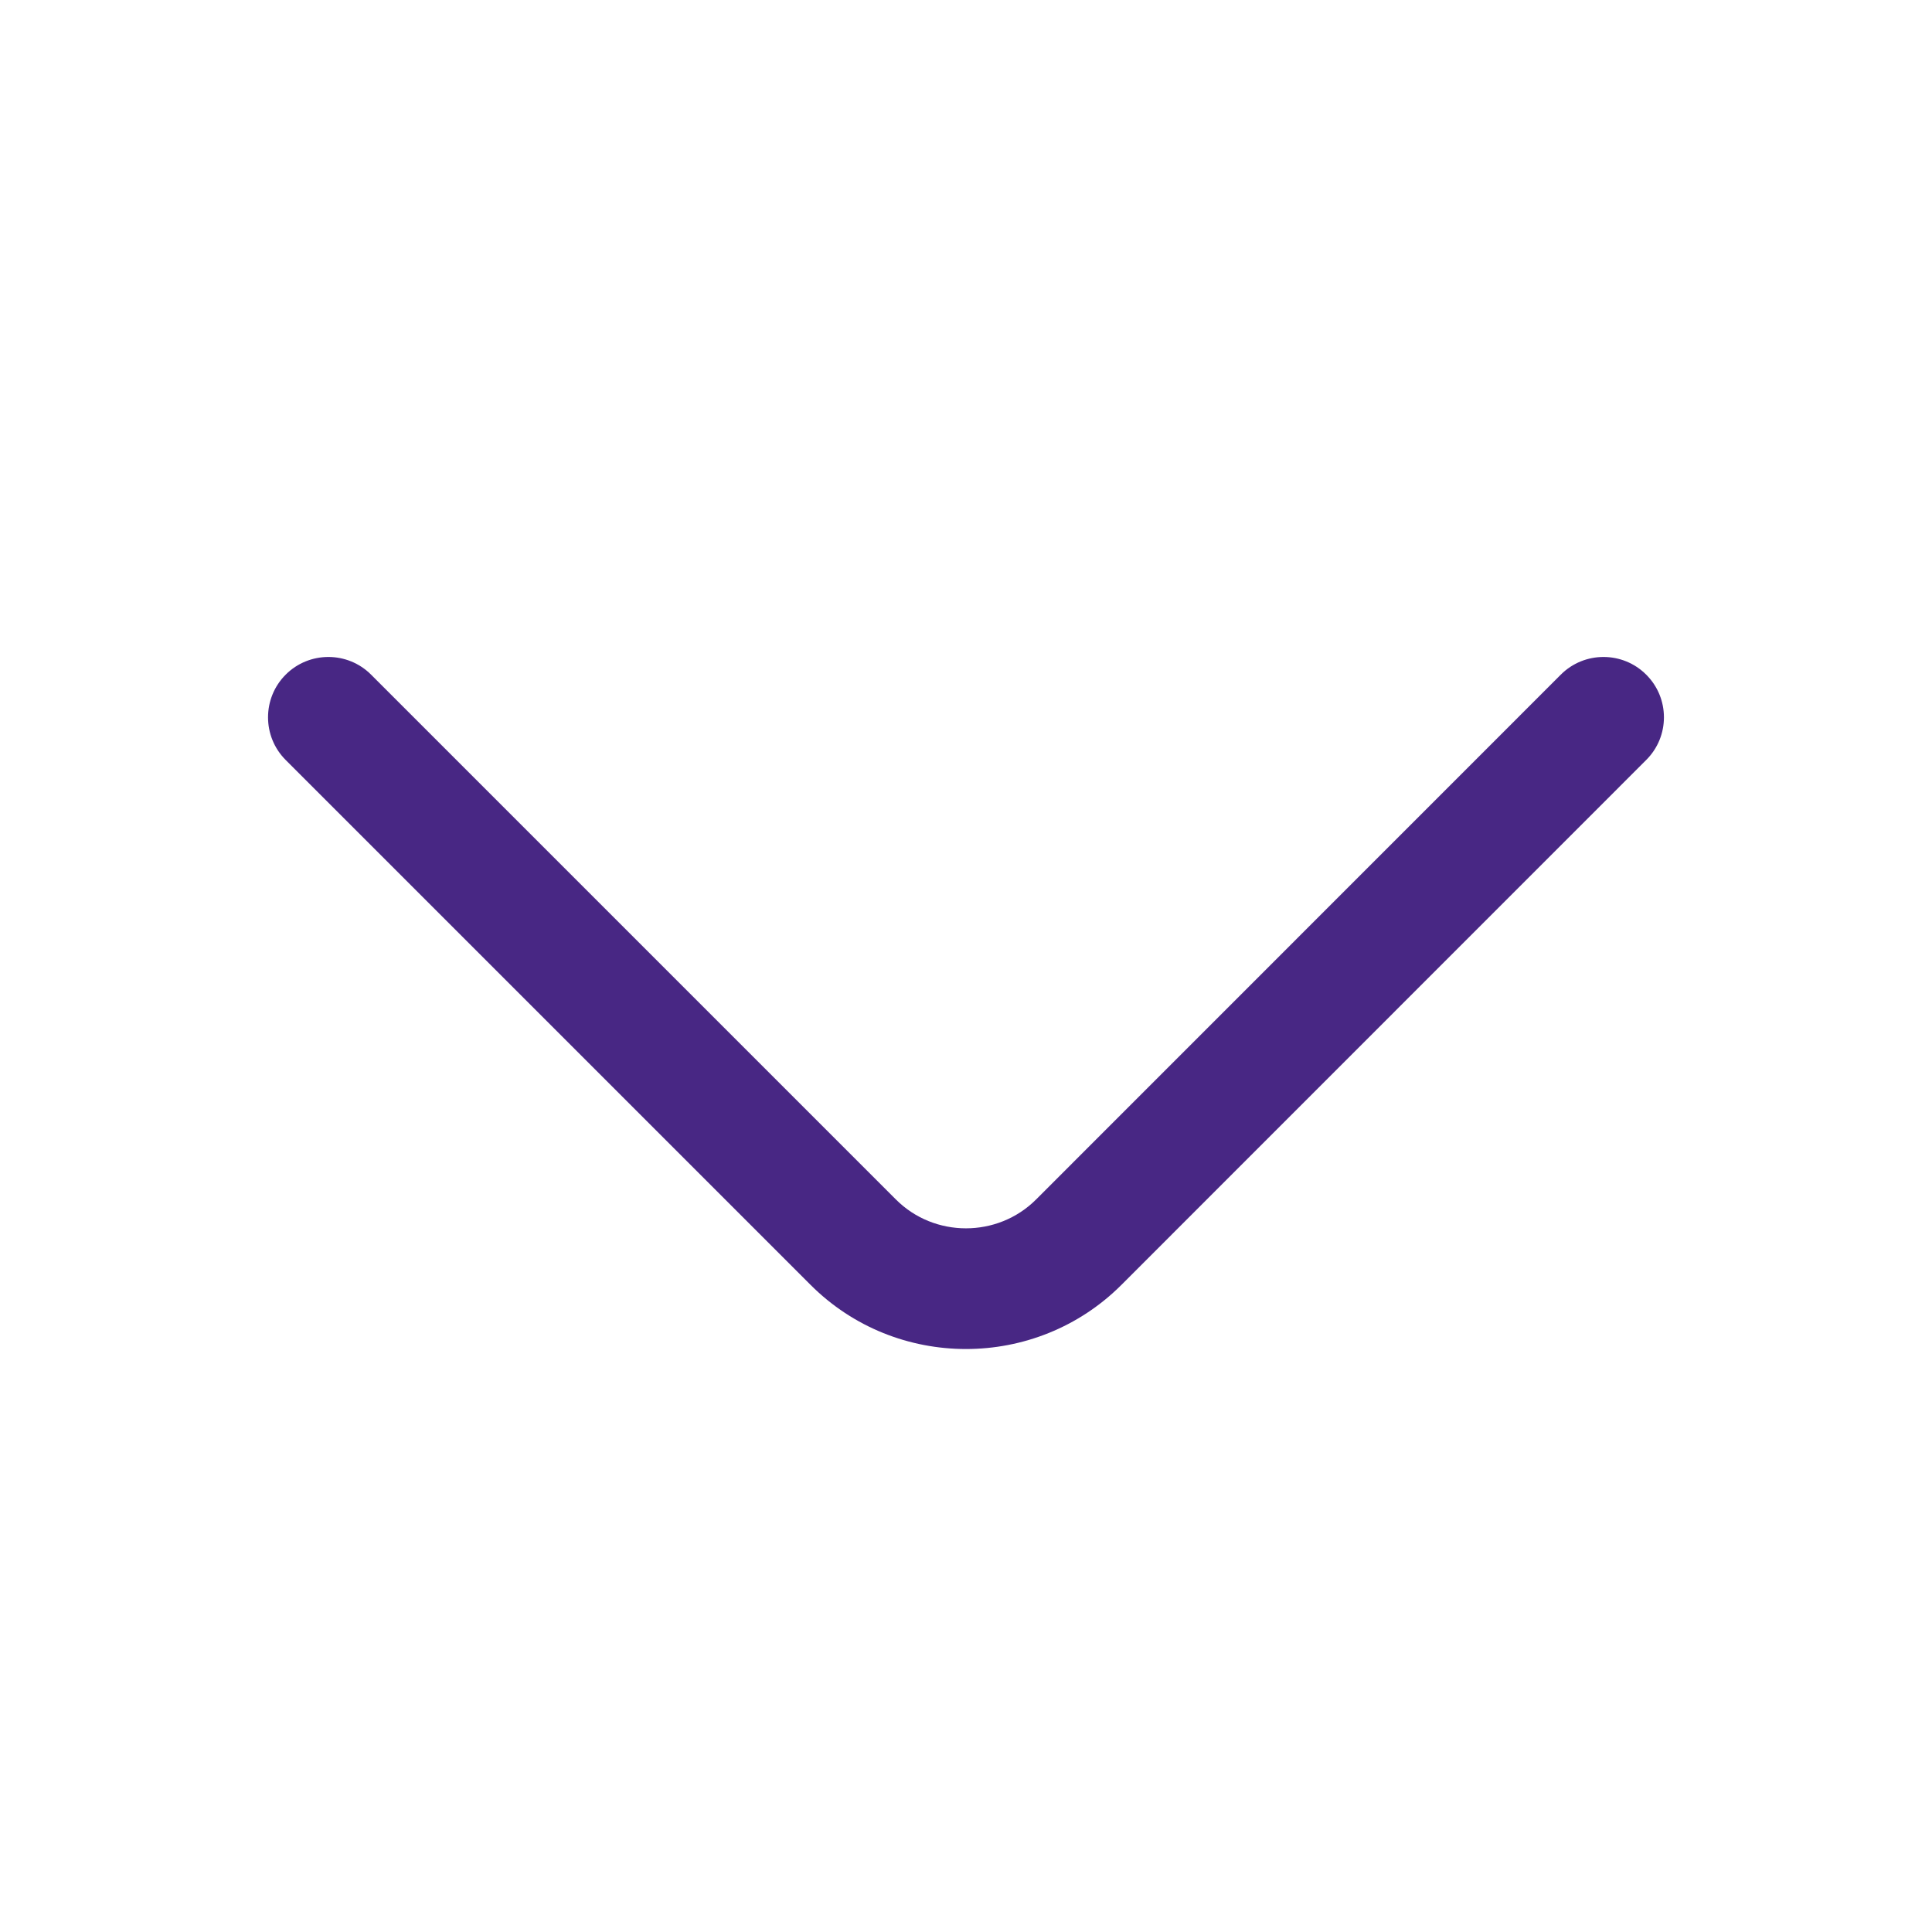
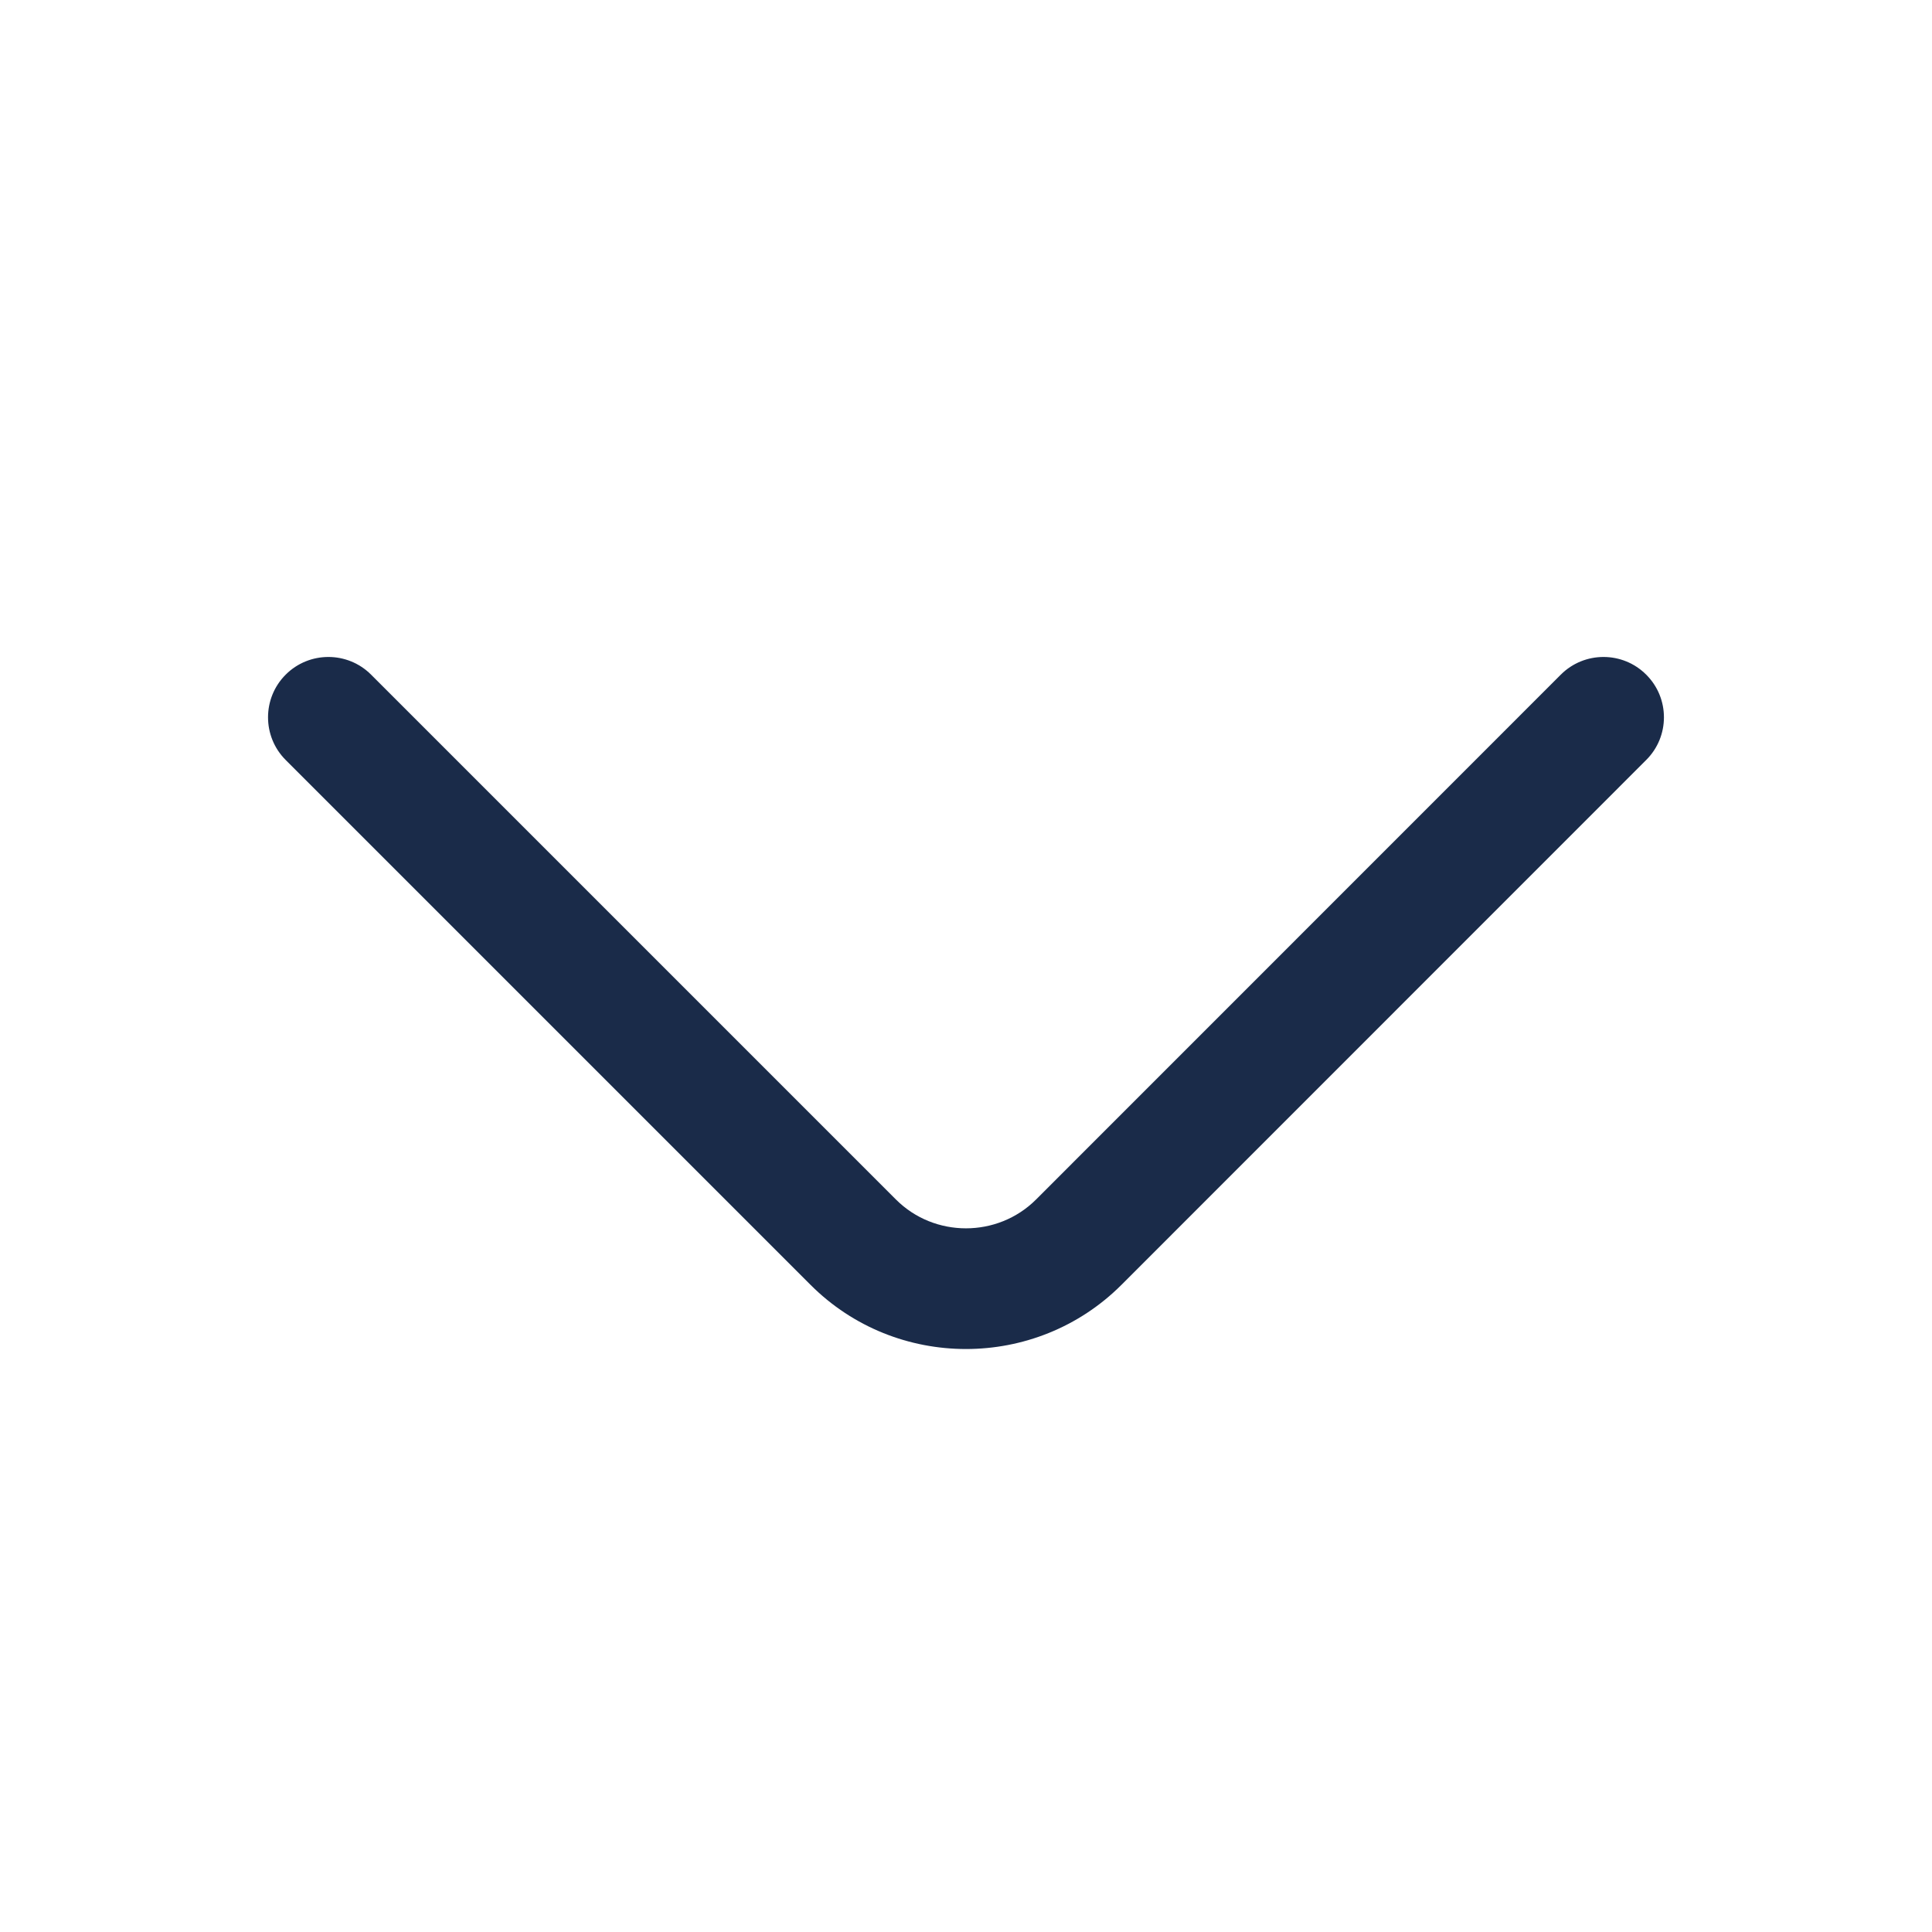
<svg xmlns="http://www.w3.org/2000/svg" width="16" height="16" viewBox="0 0 16 16" fill="none">
-   <path fill-rule="evenodd" clip-rule="evenodd" d="M13.633 5.587C13.829 5.782 13.829 6.099 13.633 6.294L9.287 10.641C8.578 11.349 7.421 11.349 6.713 10.641L2.366 6.294C2.171 6.099 2.171 5.782 2.366 5.587C2.561 5.392 2.878 5.392 3.073 5.587L7.42 9.934C7.738 10.252 8.261 10.252 8.58 9.934L12.926 5.587C13.121 5.392 13.438 5.392 13.633 5.587Z" fill="#482784" />
+   <path fill-rule="evenodd" clip-rule="evenodd" d="M13.633 5.587C13.829 5.782 13.829 6.099 13.633 6.294L9.287 10.641C8.578 11.349 7.421 11.349 6.713 10.641L2.366 6.294C2.171 6.099 2.171 5.782 2.366 5.587C2.561 5.392 2.878 5.392 3.073 5.587L7.42 9.934C7.738 10.252 8.261 10.252 8.58 9.934L12.926 5.587C13.121 5.392 13.438 5.392 13.633 5.587Z" fill="#1A2B49" />
</svg>
